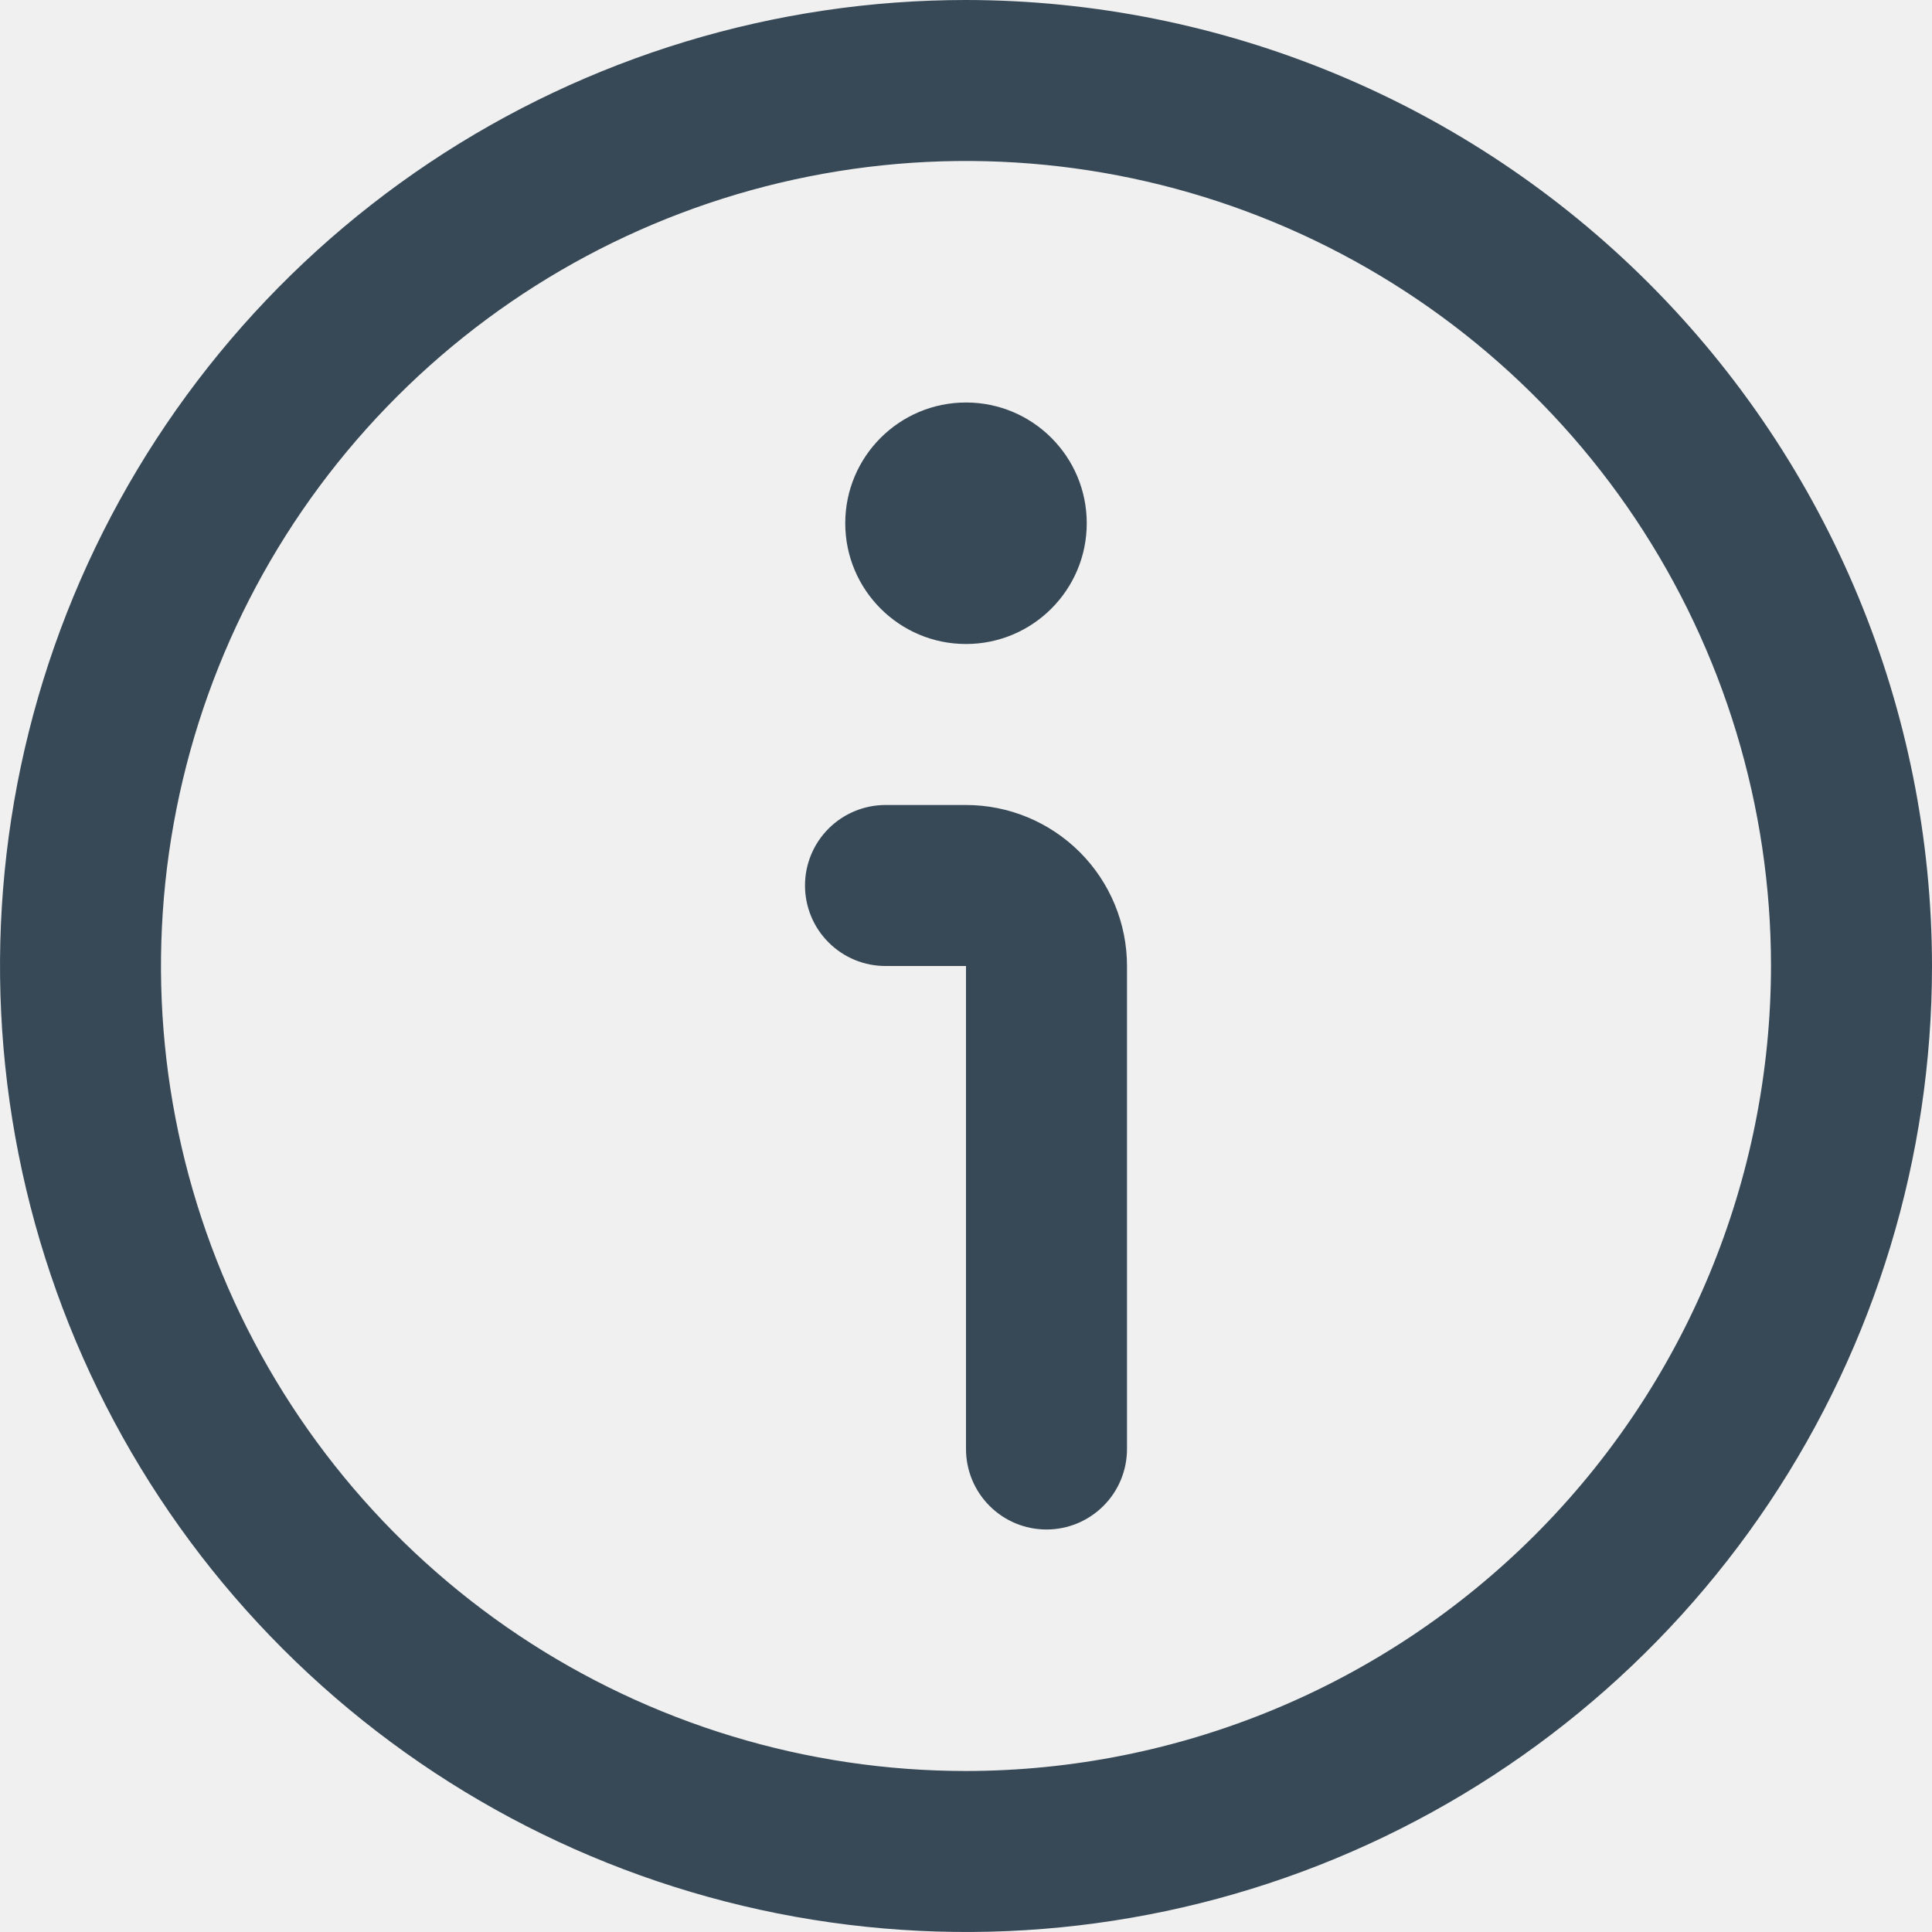
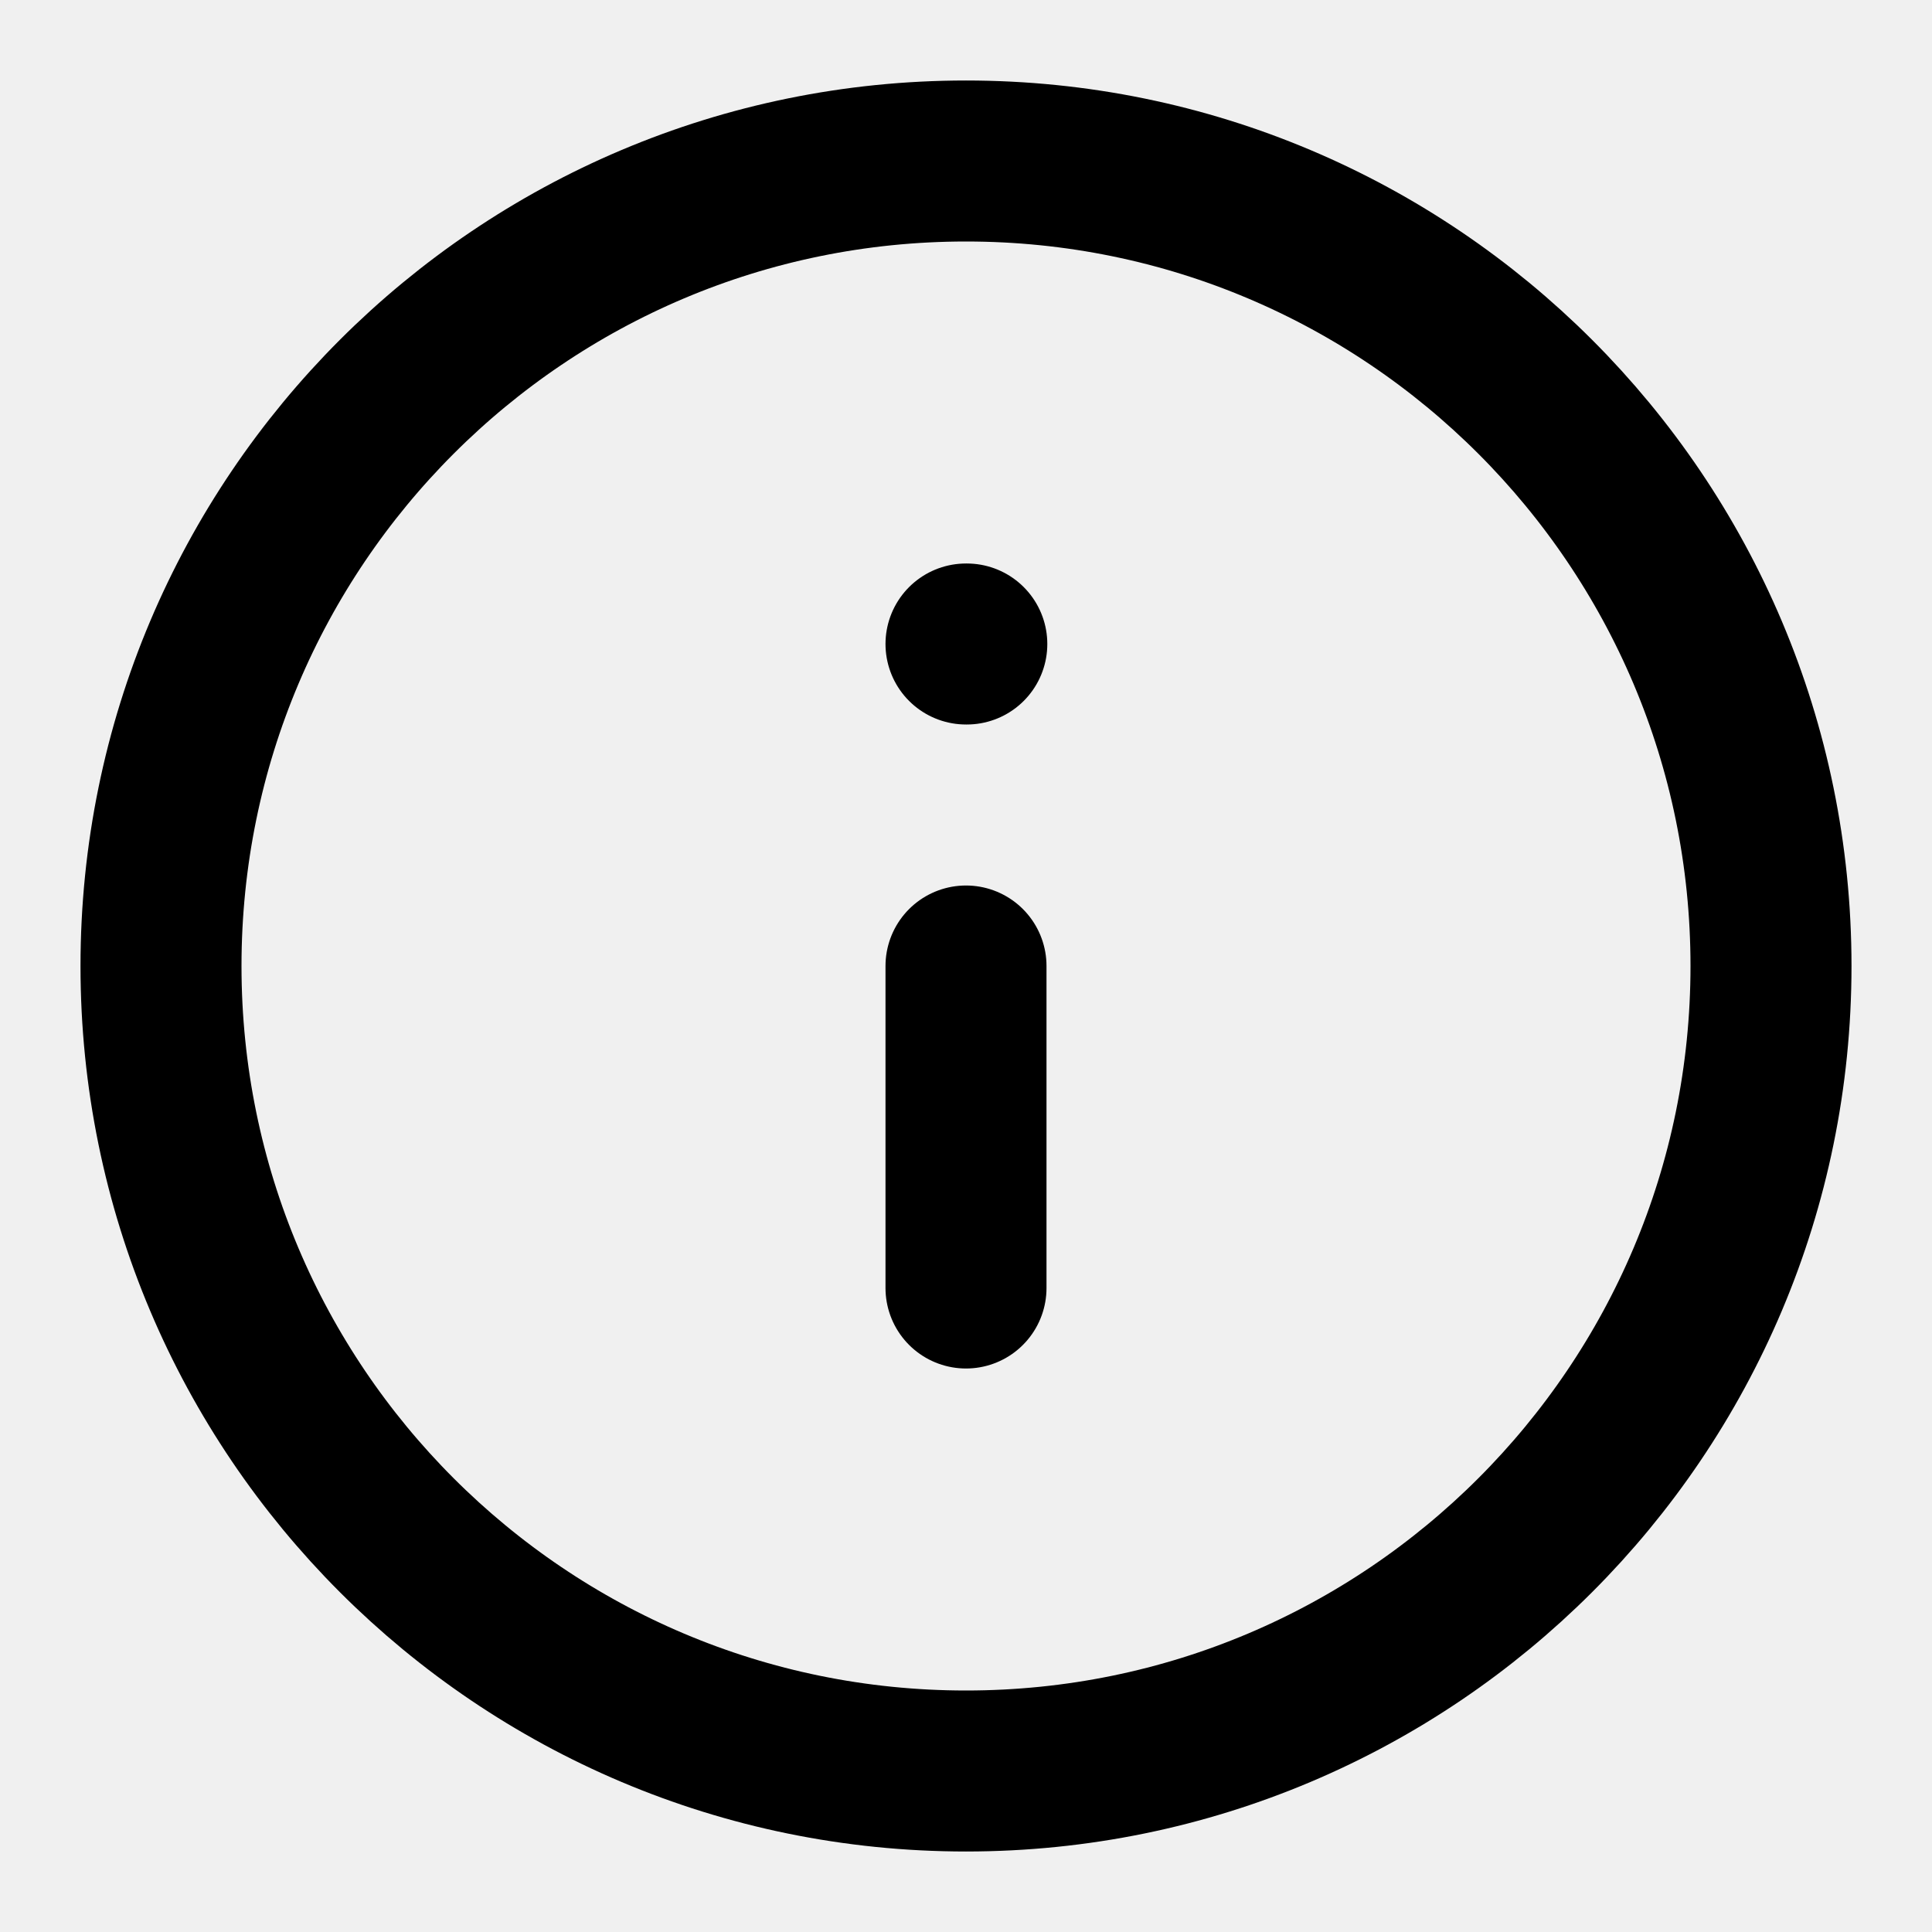
- <svg xmlns="http://www.w3.org/2000/svg" width="24" height="24" viewBox="0 0 24 24" fill="none">
-   <g clip-path="url(#clip0_403_3173)">
-     <path d="M12 0C9.627 0 7.307 0.704 5.333 2.022C3.36 3.341 1.822 5.215 0.913 7.408C0.005 9.601 -0.232 12.013 0.231 14.341C0.694 16.669 1.836 18.807 3.515 20.485C5.193 22.163 7.331 23.306 9.659 23.769C11.987 24.232 14.399 23.995 16.592 23.087C18.785 22.178 20.659 20.64 21.978 18.667C23.296 16.694 24 14.373 24 12C23.997 8.818 22.731 5.768 20.482 3.519C18.232 1.269 15.181 0.003 12 0V0ZM12 22C10.022 22 8.089 21.413 6.444 20.315C4.8 19.216 3.518 17.654 2.761 15.827C2.004 14 1.806 11.989 2.192 10.049C2.578 8.109 3.53 6.327 4.929 4.929C6.327 3.53 8.109 2.578 10.049 2.192C11.989 1.806 14 2.004 15.827 2.761C17.654 3.518 19.216 4.8 20.315 6.444C21.413 8.089 22 10.022 22 12C21.997 14.651 20.943 17.193 19.068 19.068C17.193 20.943 14.651 21.997 12 22Z" fill="#374957" />
-     <path d="M12 10H11C10.735 10 10.48 10.106 10.293 10.293C10.105 10.481 10 10.735 10 11C10 11.265 10.105 11.52 10.293 11.707C10.48 11.895 10.735 12 11 12H12V18C12 18.265 12.105 18.52 12.293 18.707C12.48 18.895 12.735 19 13 19C13.265 19 13.519 18.895 13.707 18.707C13.895 18.52 14 18.265 14 18V12C14 11.47 13.789 10.961 13.414 10.586C13.039 10.211 12.53 10 12 10Z" fill="#374957" />
-     <path d="M12 8C12.828 8 13.5 7.328 13.5 6.5C13.5 5.671 12.828 5 12 5C11.172 5 10.5 5.671 10.5 6.5C10.5 7.328 11.172 8 12 8Z" fill="#374957" />
-   </g>
-   <defs>
-     <clipPath id="clip0_403_3173">
-       <rect width="24" height="24" fill="white" />
-     </clipPath>
-   </defs>
+ <svg xmlns="http://www.w3.org/2000/svg" viewBox="0 0 24 24" fill="none" stroke="currentColor" stroke-width="2" stroke-linecap="round" stroke-linejoin="round">
+   <circle cx="12" cy="12" r="10" />
+   <path d="M12 16v-4" />
+   <path d="M12 8h.01" />
</svg>
